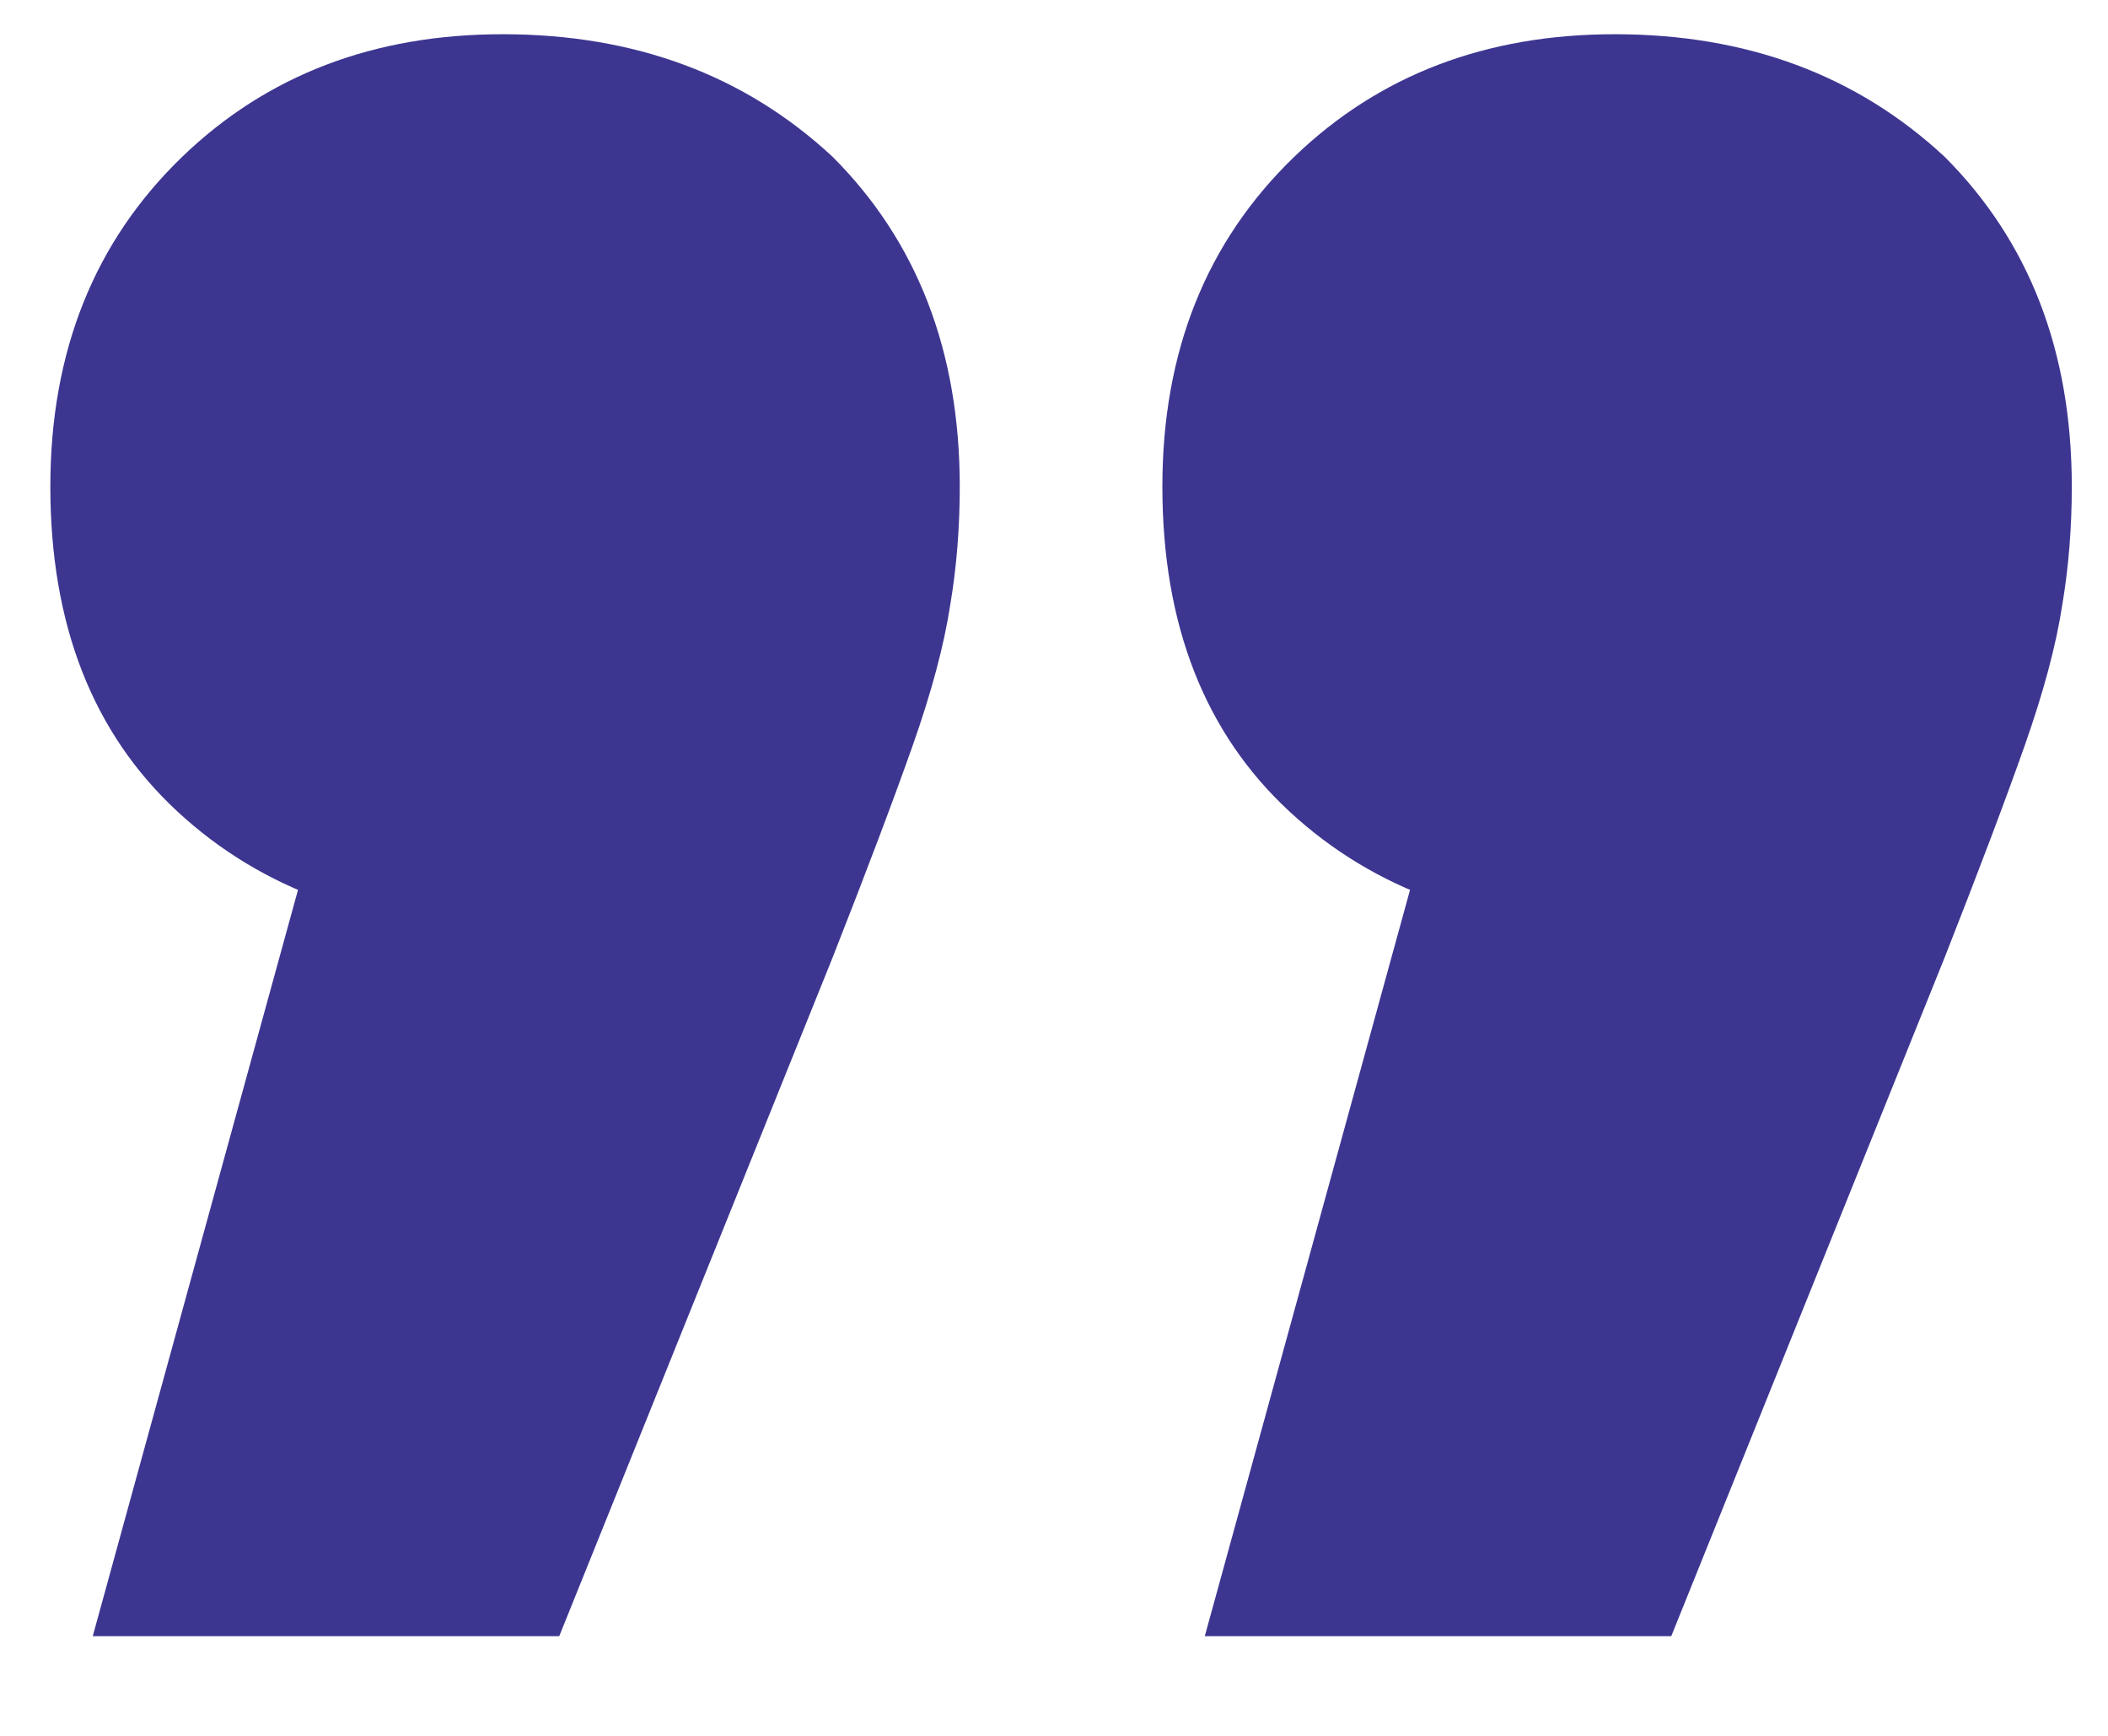
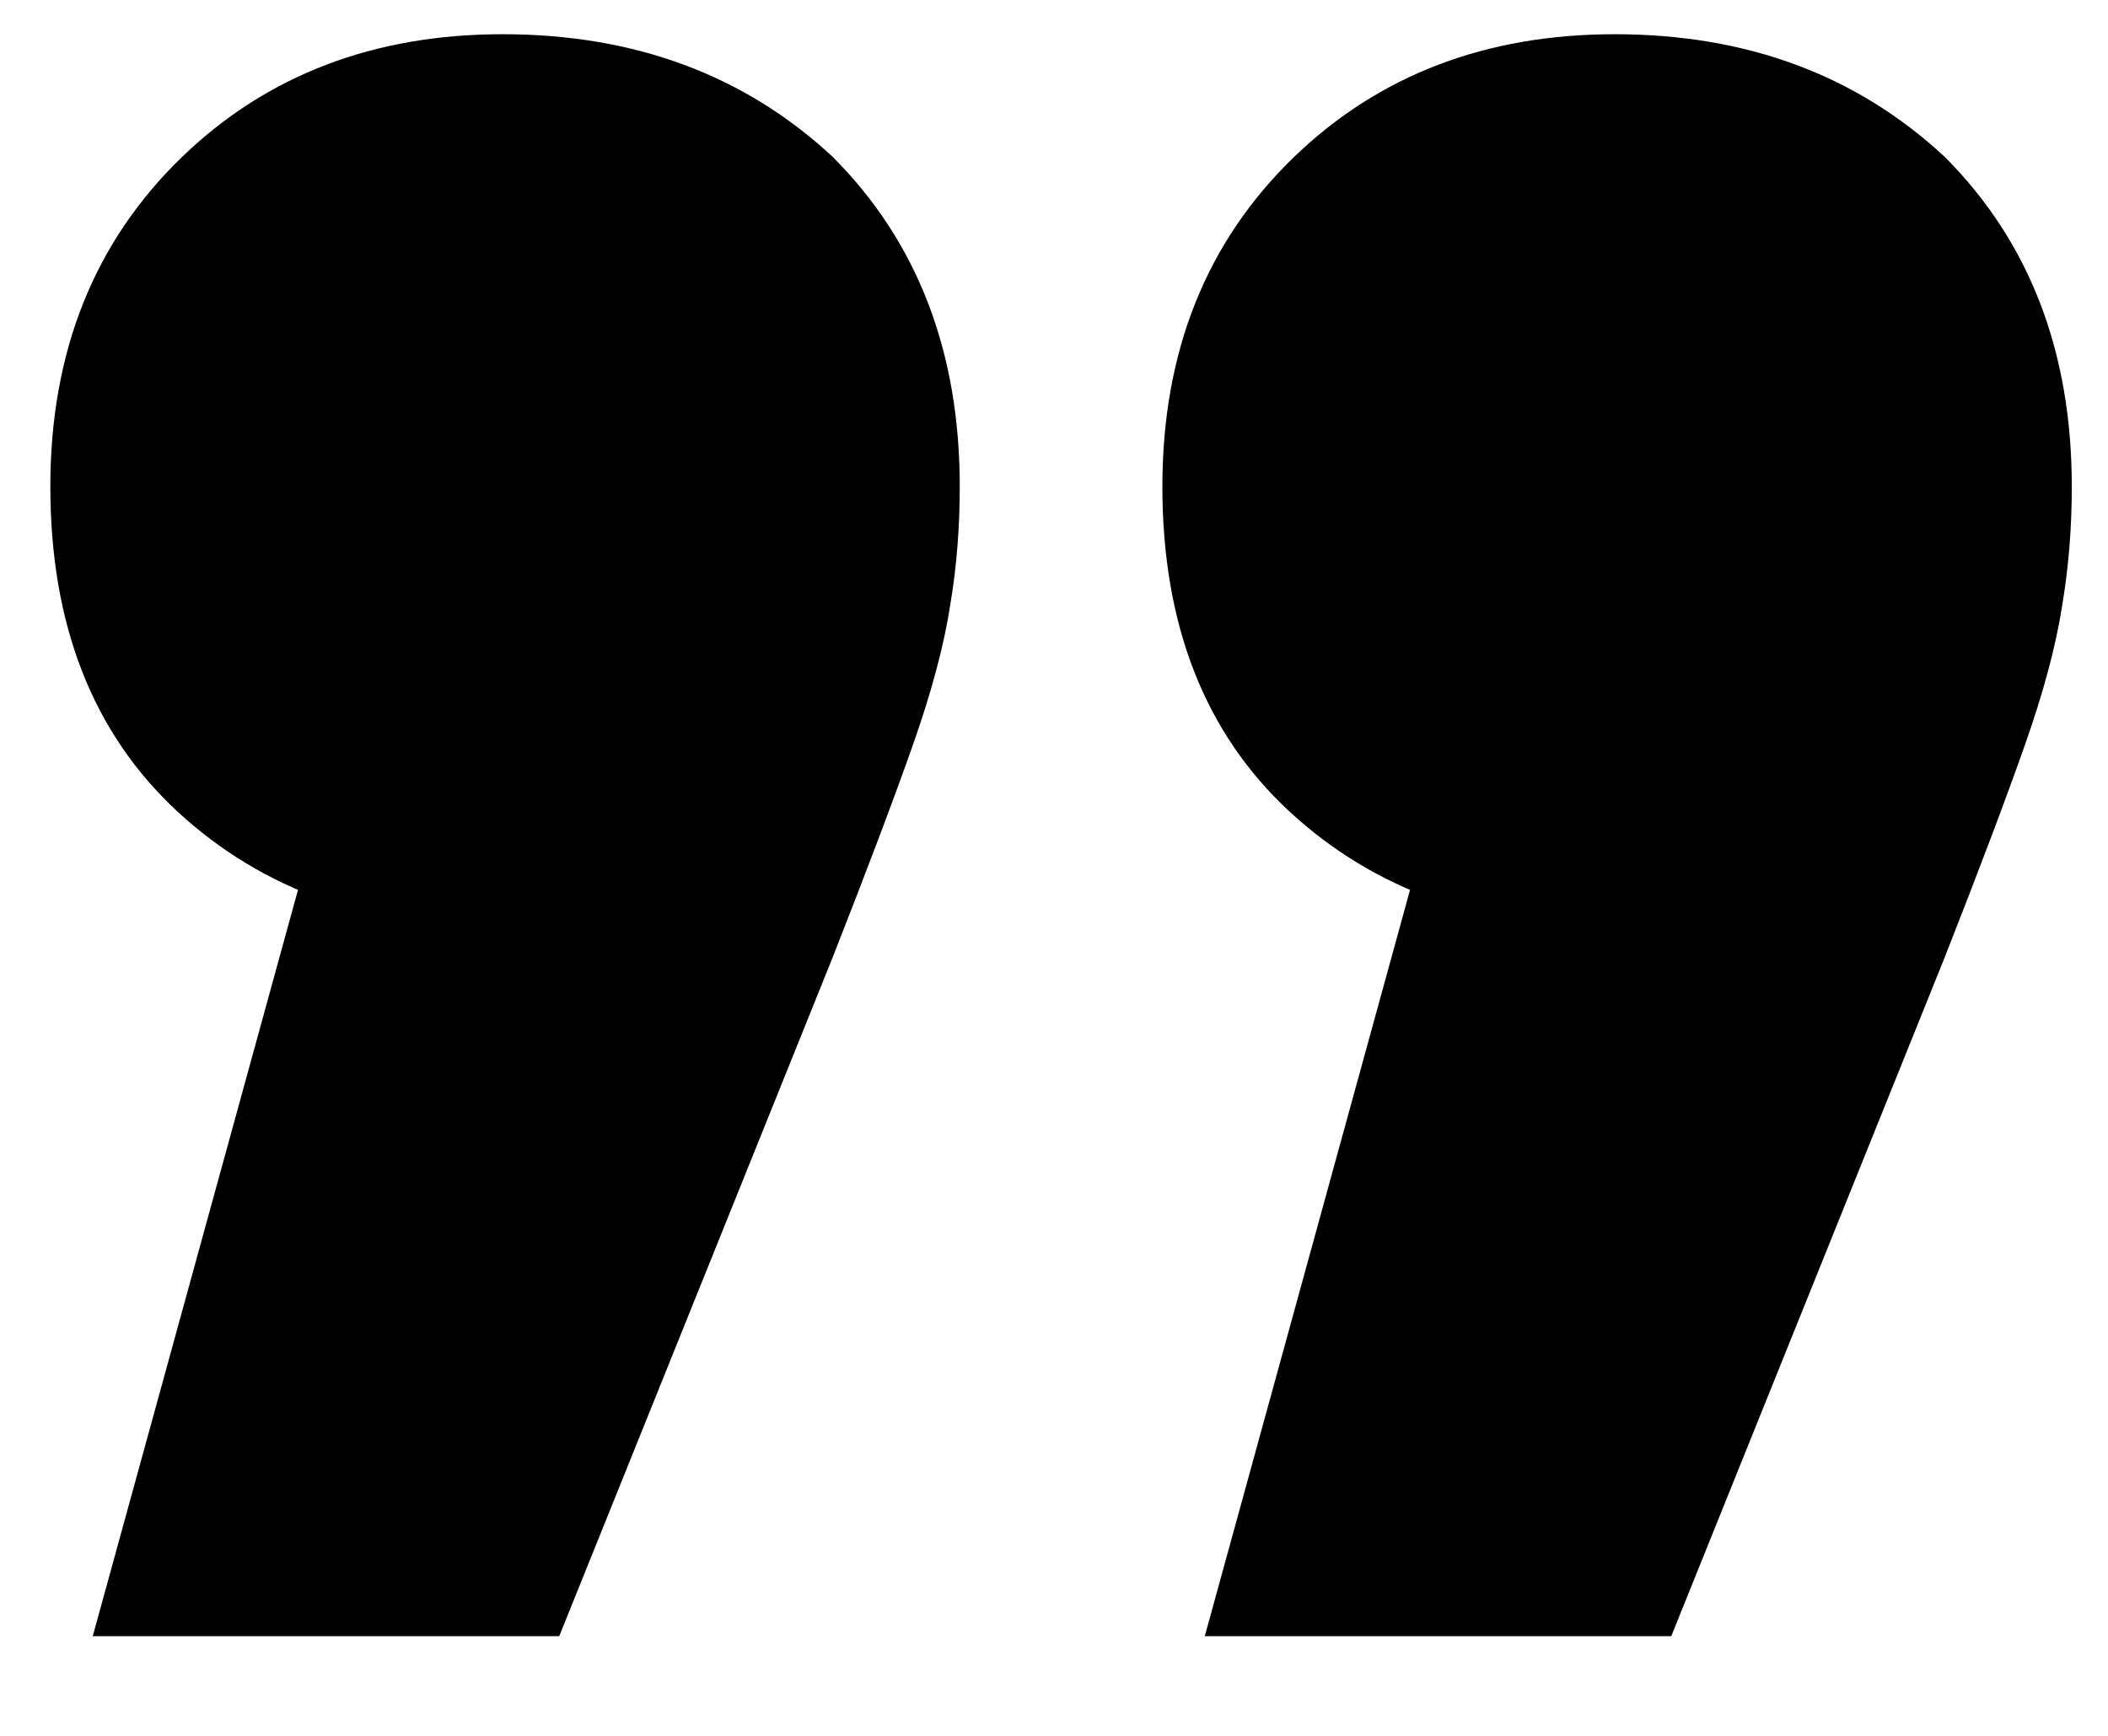
- <svg xmlns="http://www.w3.org/2000/svg" width="17" height="14" viewBox="0 0 17 14" fill="none">
-   <path d="M9.716 13.196L12.224 4.076L13.06 7.496C11.971 7.496 11.084 7.179 10.4 6.546C9.716 5.913 9.374 5.039 9.374 3.924C9.374 2.835 9.729 1.948 10.438 1.264C11.122 0.605 11.984 0.276 13.022 0.276C14.086 0.276 14.973 0.605 15.682 1.264C16.366 1.948 16.708 2.835 16.708 3.924C16.708 4.253 16.683 4.57 16.632 4.874C16.582 5.203 16.48 5.583 16.328 6.014C16.176 6.445 15.961 7.015 15.682 7.724L13.478 13.196H9.716ZM0.748 13.196L3.256 4.076L4.092 7.496C3.003 7.496 2.116 7.179 1.432 6.546C0.748 5.913 0.406 5.039 0.406 3.924C0.406 2.835 0.761 1.948 1.47 1.264C2.154 0.605 3.016 0.276 4.054 0.276C5.118 0.276 6.005 0.605 6.714 1.264C7.398 1.948 7.74 2.835 7.74 3.924C7.74 4.253 7.715 4.57 7.664 4.874C7.614 5.203 7.512 5.583 7.36 6.014C7.208 6.445 6.993 7.015 6.714 7.724L4.51 13.196H0.748Z" fill="#3D3691" />
+ <svg xmlns="http://www.w3.org/2000/svg" width="17" height="14" viewBox="0 0 17 14">
+   <path d="M9.716 13.196L12.224 4.076L13.06 7.496C11.971 7.496 11.084 7.179 10.4 6.546C9.716 5.913 9.374 5.039 9.374 3.924C9.374 2.835 9.729 1.948 10.438 1.264C11.122 0.605 11.984 0.276 13.022 0.276C14.086 0.276 14.973 0.605 15.682 1.264C16.366 1.948 16.708 2.835 16.708 3.924C16.708 4.253 16.683 4.57 16.632 4.874C16.582 5.203 16.48 5.583 16.328 6.014C16.176 6.445 15.961 7.015 15.682 7.724L13.478 13.196H9.716ZM0.748 13.196L3.256 4.076L4.092 7.496C3.003 7.496 2.116 7.179 1.432 6.546C0.748 5.913 0.406 5.039 0.406 3.924C0.406 2.835 0.761 1.948 1.47 1.264C2.154 0.605 3.016 0.276 4.054 0.276C5.118 0.276 6.005 0.605 6.714 1.264C7.398 1.948 7.74 2.835 7.74 3.924C7.74 4.253 7.715 4.57 7.664 4.874C7.614 5.203 7.512 5.583 7.36 6.014C7.208 6.445 6.993 7.015 6.714 7.724L4.51 13.196H0.748Z" />
</svg>
